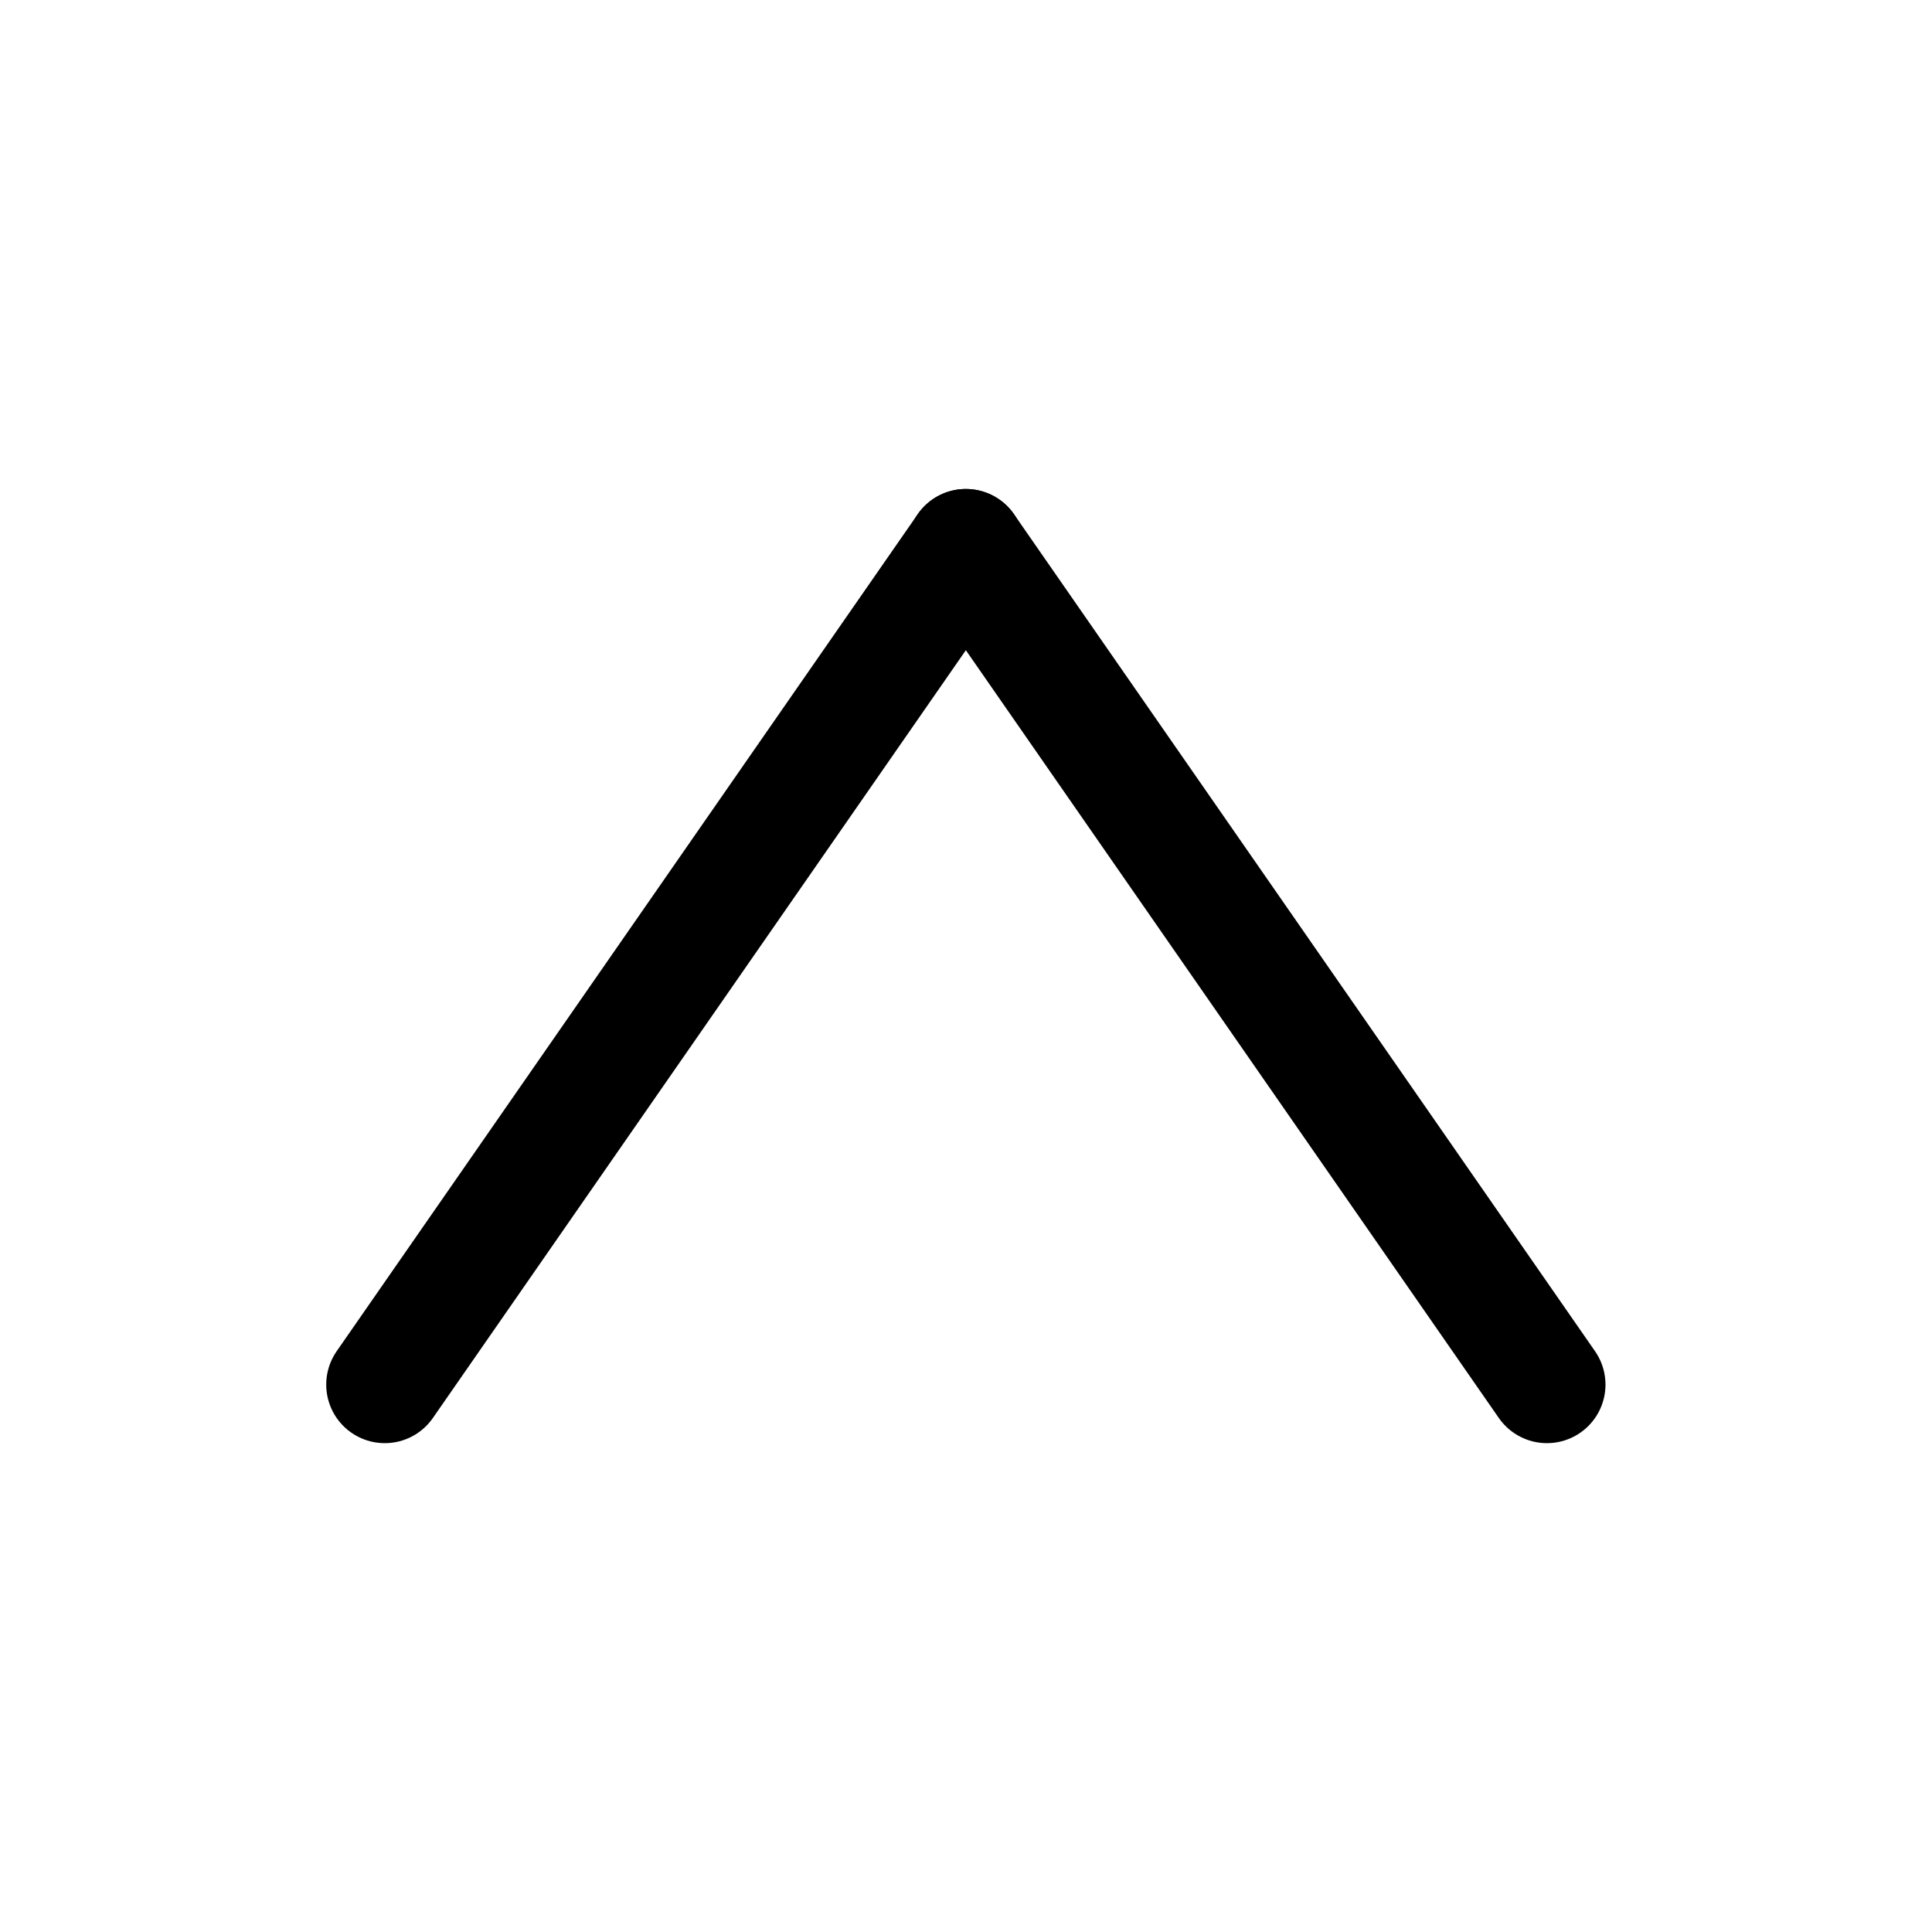
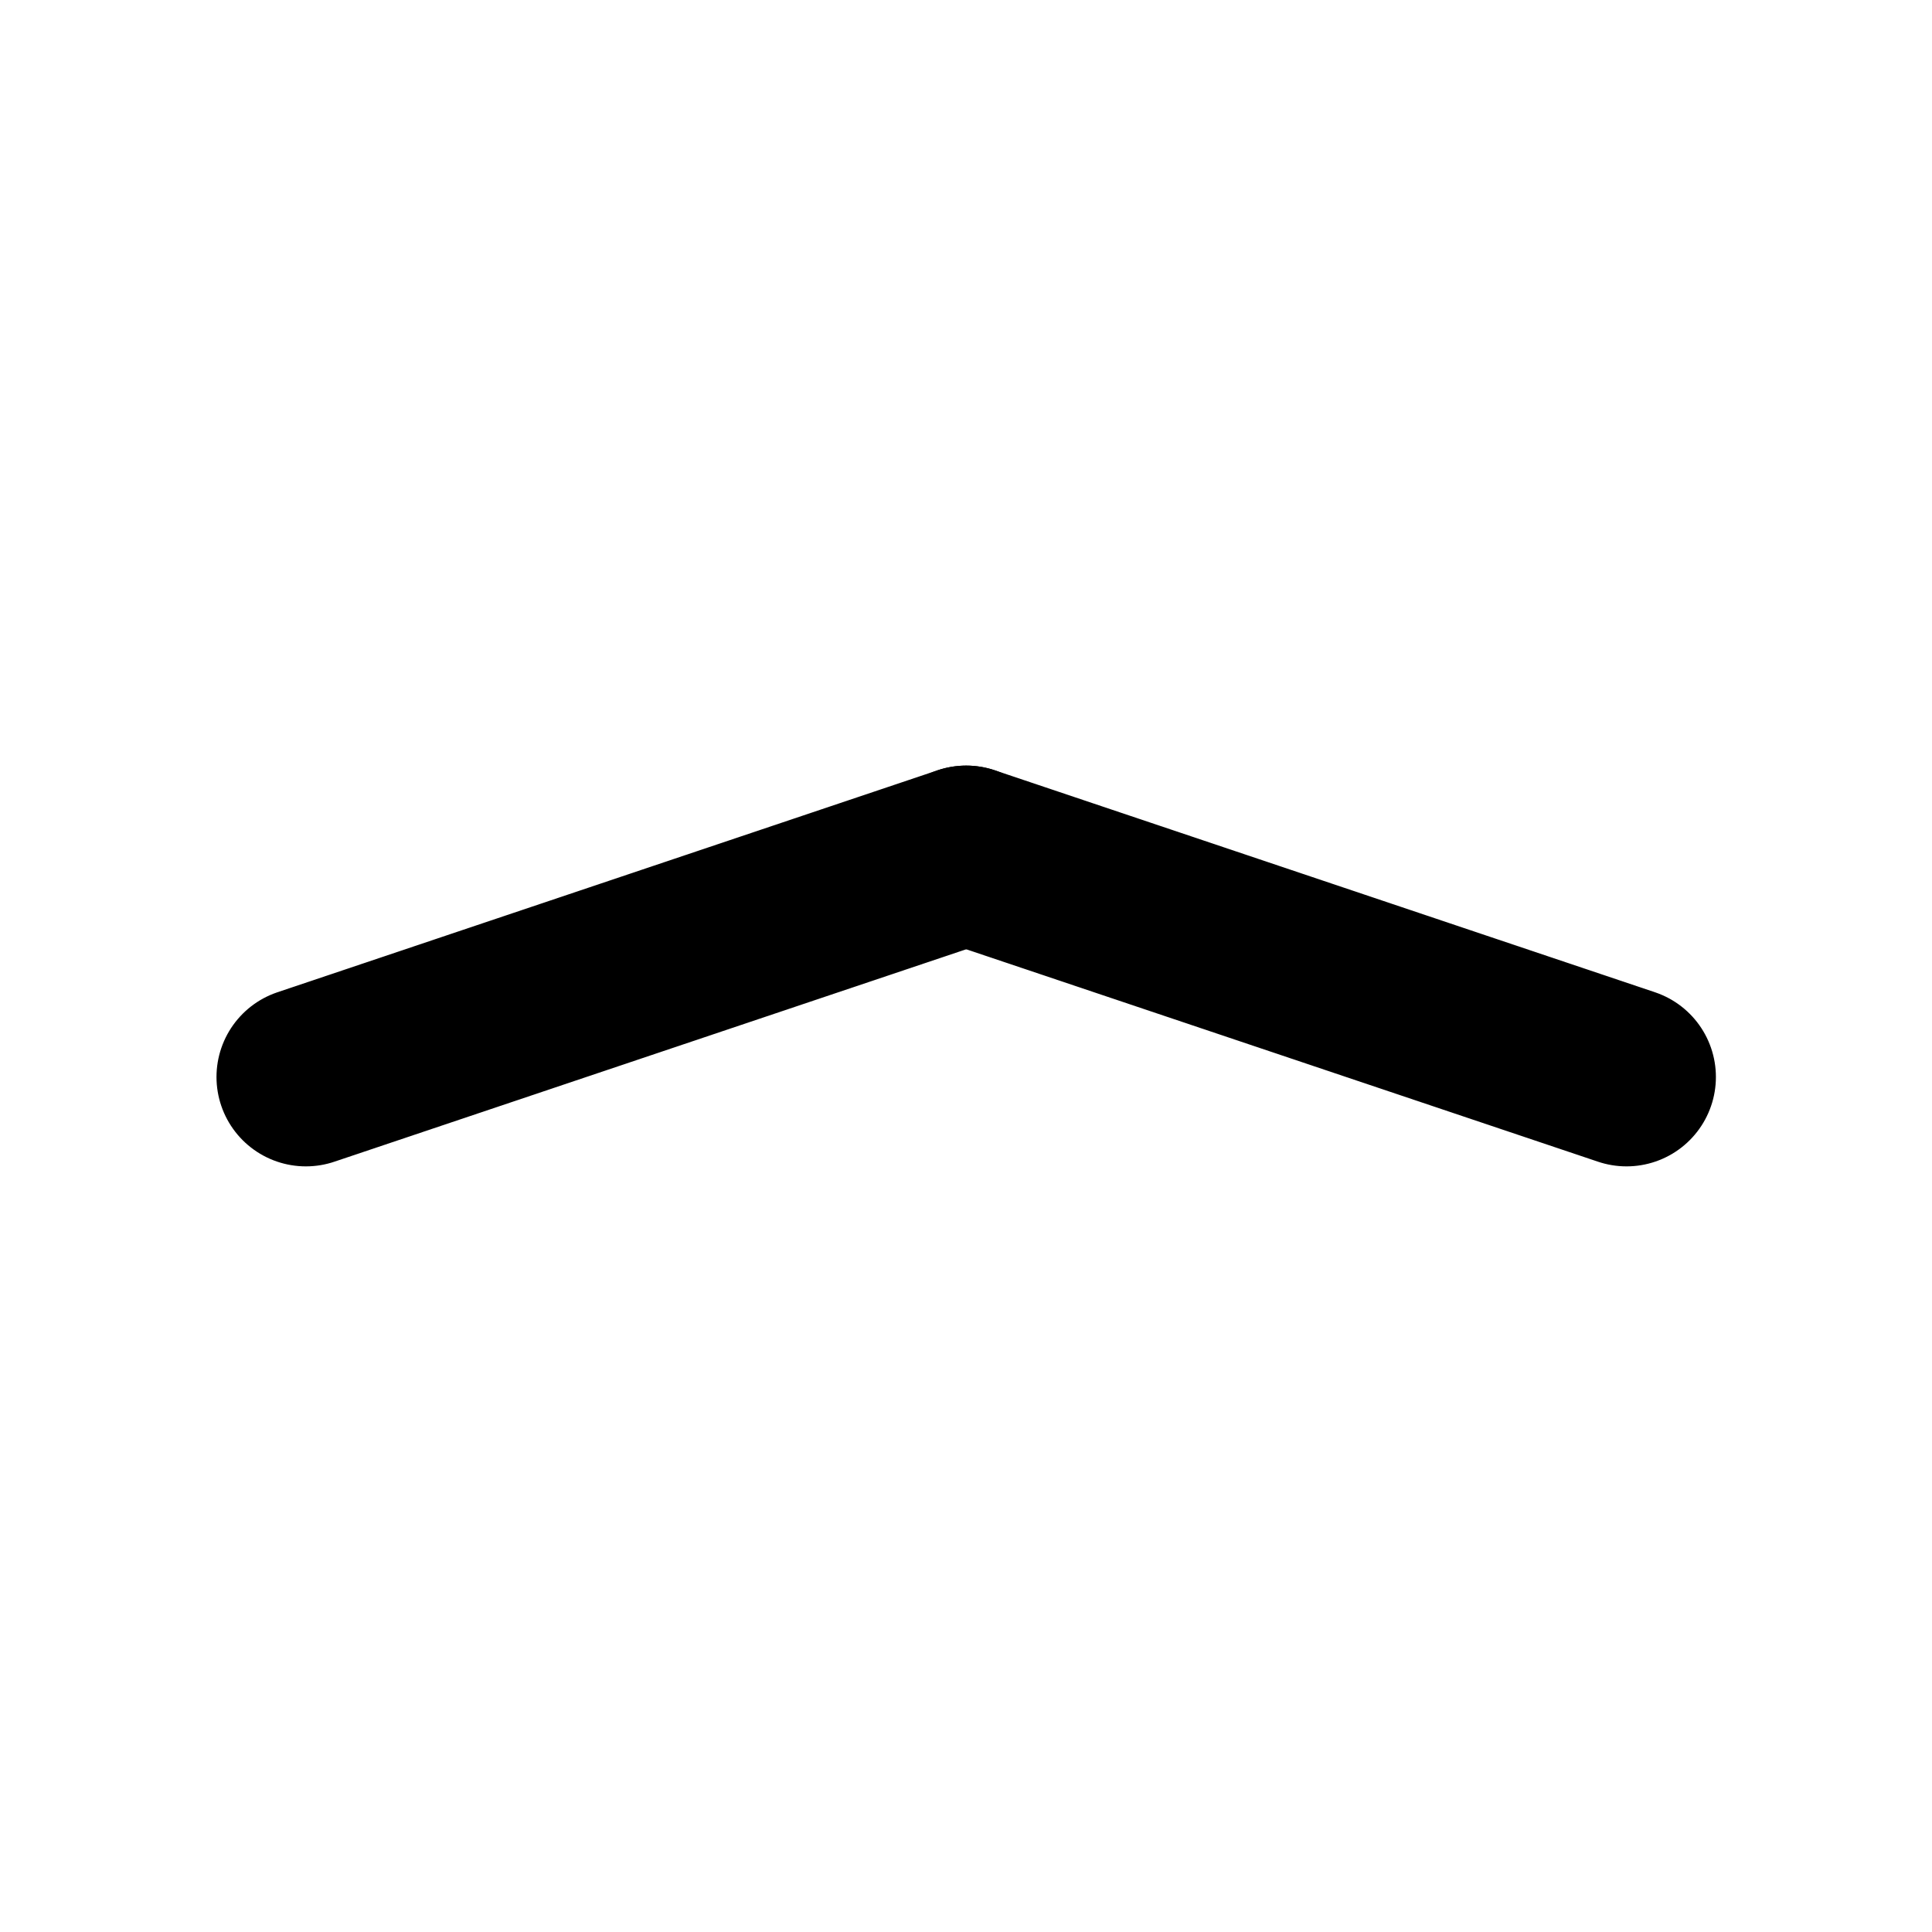
- <svg xmlns="http://www.w3.org/2000/svg" width="8.249mm" height="8.249mm" viewBox="0 0 8.249 8.249" version="1.1" id="svg1">
+ <svg xmlns="http://www.w3.org/2000/svg" width="5.404mm" height="5.404mm" viewBox="0 0 5.404 5.404" version="1.1" id="svg1">
  <defs id="defs1" />
-   <g id="layer1" transform="translate(-90.33837,-179.0574)">
-     <rect style="fill:none;stroke:none;stroke-width:1.314;stroke-linecap:round;stroke-linejoin:round;stroke-dasharray:none;paint-order:markers fill stroke" id="rect3" width="8.249" height="8.249" x="90.338" y="179.057" />
-     <g id="g2" transform="translate(40.97923,3.291194)">
-       <path style="fill:none;stroke:#000000;stroke-width:0.5;stroke-linecap:round;stroke-linejoin:round;stroke-dasharray:none;paint-order:markers fill stroke" d="m 53.483,178.104 -2.481,3.574" id="path1" />
-       <path style="fill:none;stroke:#000000;stroke-width:0.5;stroke-linecap:round;stroke-linejoin:round;stroke-dasharray:none;paint-order:markers fill stroke" d="m 53.483,178.104 2.481,3.574" id="path2" />
+   <g id="layer1" transform="translate(-91.76045,-180.4795)">
+     <rect style="fill:none;stroke:none;stroke-width:0.861;stroke-linecap:round;stroke-linejoin:round;stroke-dasharray:none;paint-order:markers fill stroke" id="rect3" width="5.404" height="5.404" x="91.76" y="180.48" />
+     <g id="g2" transform="translate(0,-1.542042)">
+       <path style="fill:#ffcc00;stroke:#000000;stroke-width:0.5;stroke-linecap:round;stroke-linejoin:round;paint-order:markers fill stroke" d="m 94.463,184.413 -1.847,0.621" id="path1" />
+       <path style="fill:#ffcc00;stroke:#000000;stroke-width:0.5;stroke-linecap:round;stroke-linejoin:round;paint-order:markers fill stroke" d="m 94.463,184.413 1.847,0.621" id="path2" />
    </g>
  </g>
</svg>
